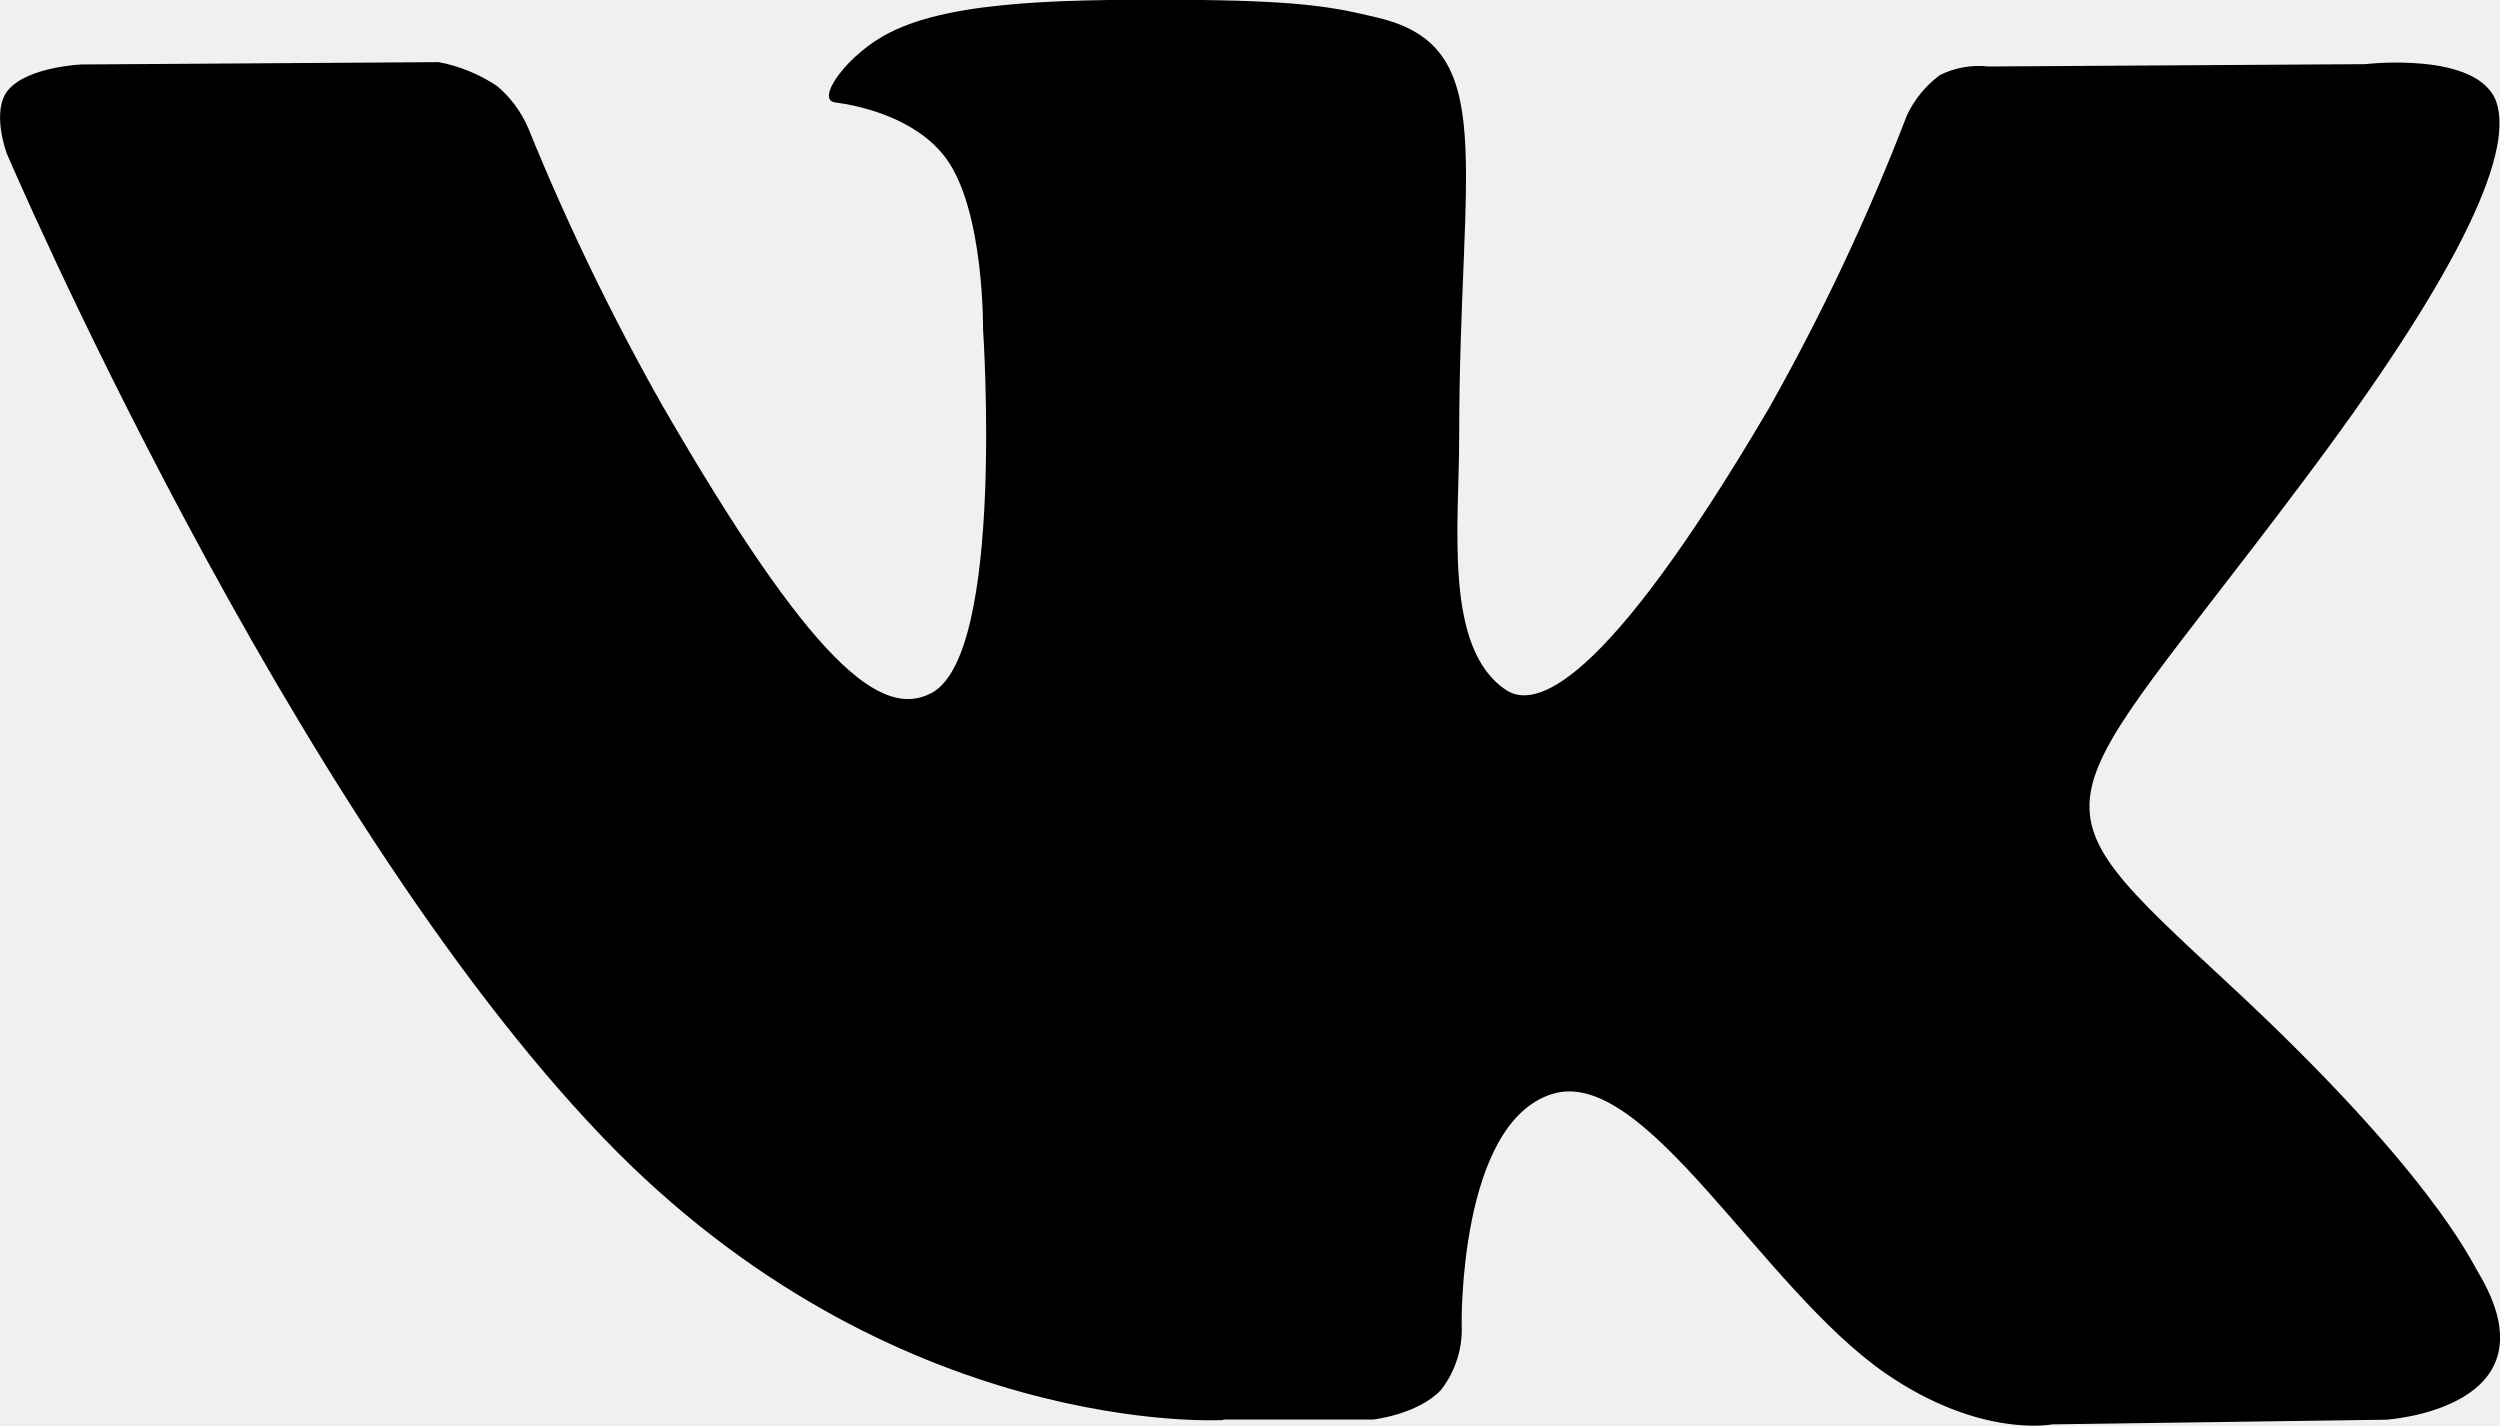
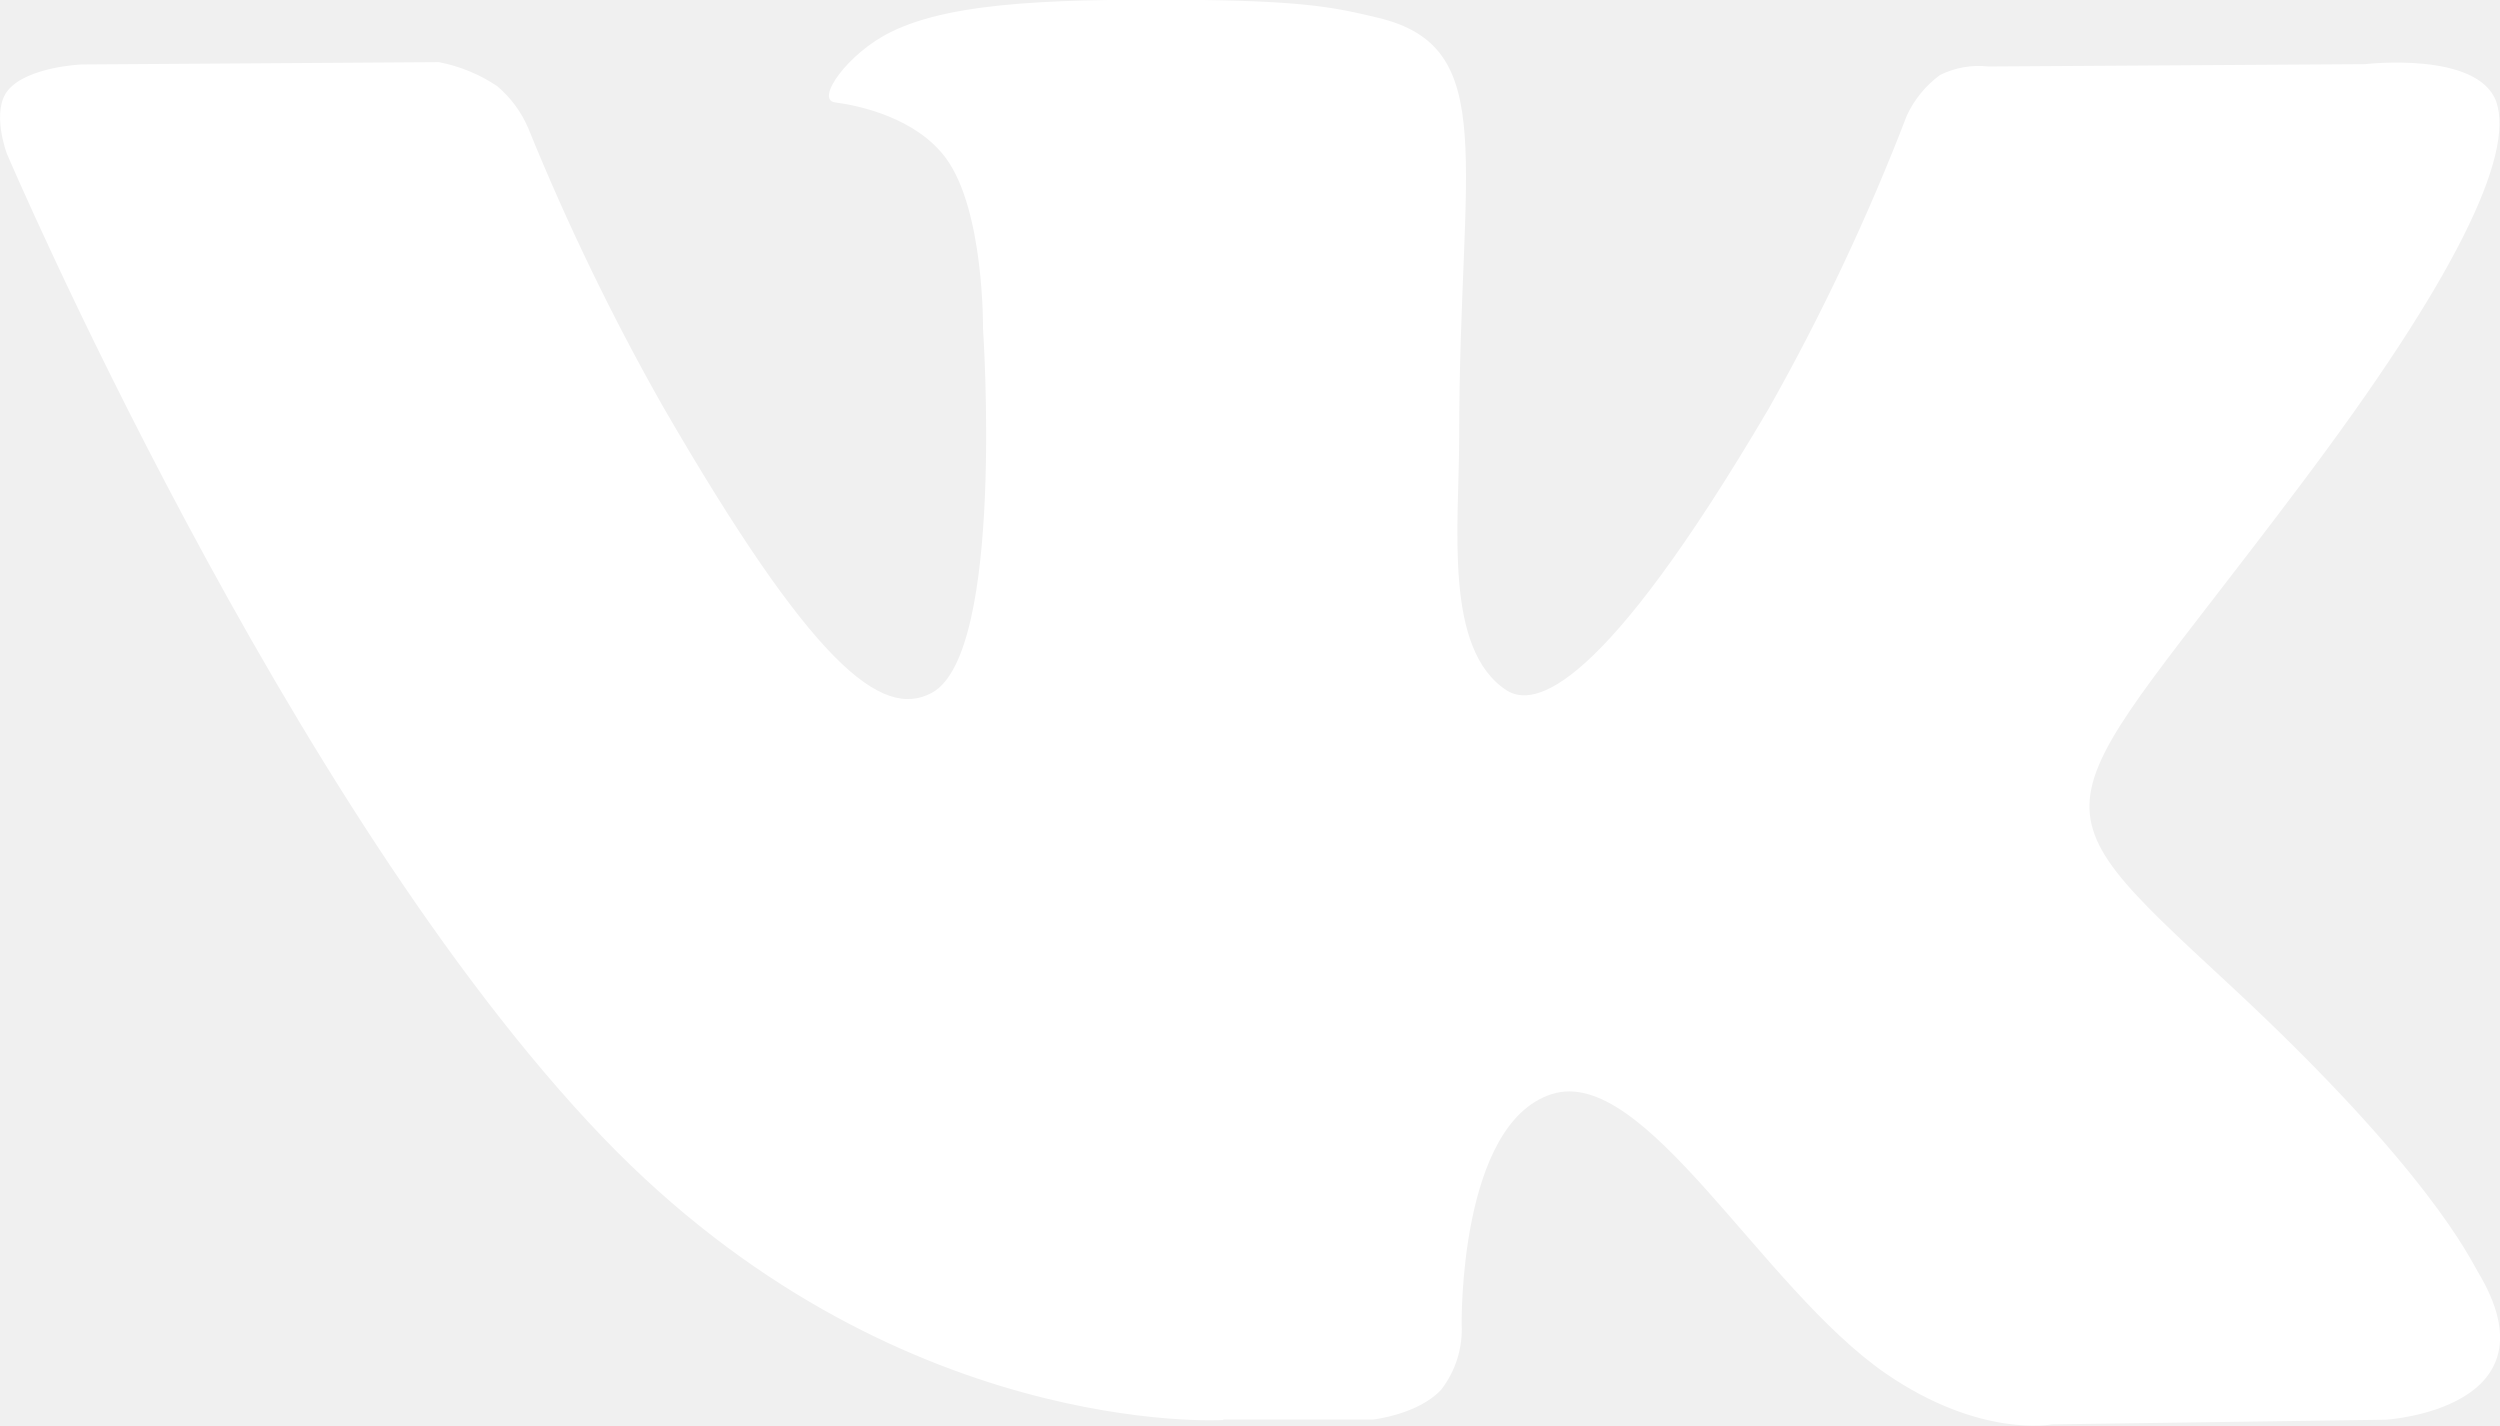
<svg xmlns="http://www.w3.org/2000/svg" viewBox="0 0 160.93 91.78">
-   <g id="Слой_2" data-name="Слой 2">
+   <g fill="#ffffff" id="Слой_2" data-name="Слой 2">
    <g id="Var2">
      <g id="Иконки">
        <path id="vk_alt" data-name="vk alt" d="M78.76,91.38h9.62s2.9-.32,4.39-1.92a6.35,6.35,0,0,0,1.32-4.22s-.19-12.9,5.8-14.81,13.49,12.47,21.52,18c6.08,4.17,10.69,3.26,10.69,3.26l21.49-.3s11.24-.69,5.91-9.53c-.44-.72-3.11-6.54-16-18.49C130,50.86,131.83,52.89,148.06,31.25,158,18.07,161.88,10,160.69,6.55c-1.18-3.28-8.45-2.42-8.45-2.42L128,4.28a5.6,5.6,0,0,0-3.12.55,6.8,6.8,0,0,0-2.13,2.6,141.65,141.65,0,0,1-8.91,18.9C103.08,44.62,98.77,45.55,97,44.45c-4.1-2.65-3.07-10.64-3.07-16.31,0-17.73,2.69-25.12-5.24-27C86.07.51,84.13.09,77.41,0,68.78-.07,61.47,0,57.33,2.07c-2.75,1.35-4.88,4.35-3.58,4.52,1.6.21,5.22,1,7.14,3.59,2.48,3.37,2.39,11,2.39,11S64.7,42,60,44.59c-3.26,1.78-7.74-1.85-17.34-18.45A153.53,153.53,0,0,1,34,8.24a7.31,7.31,0,0,0-2-2.7A10.23,10.23,0,0,0,28.25,4l-23,.15S1.8,4.29.53,5.79C-.6,7.13.44,9.89.44,9.89S18.44,52,38.82,73.23C57.51,92.69,78.73,91.41,78.73,91.41Z" />
      </g>
    </g>
  </g>
</svg>
